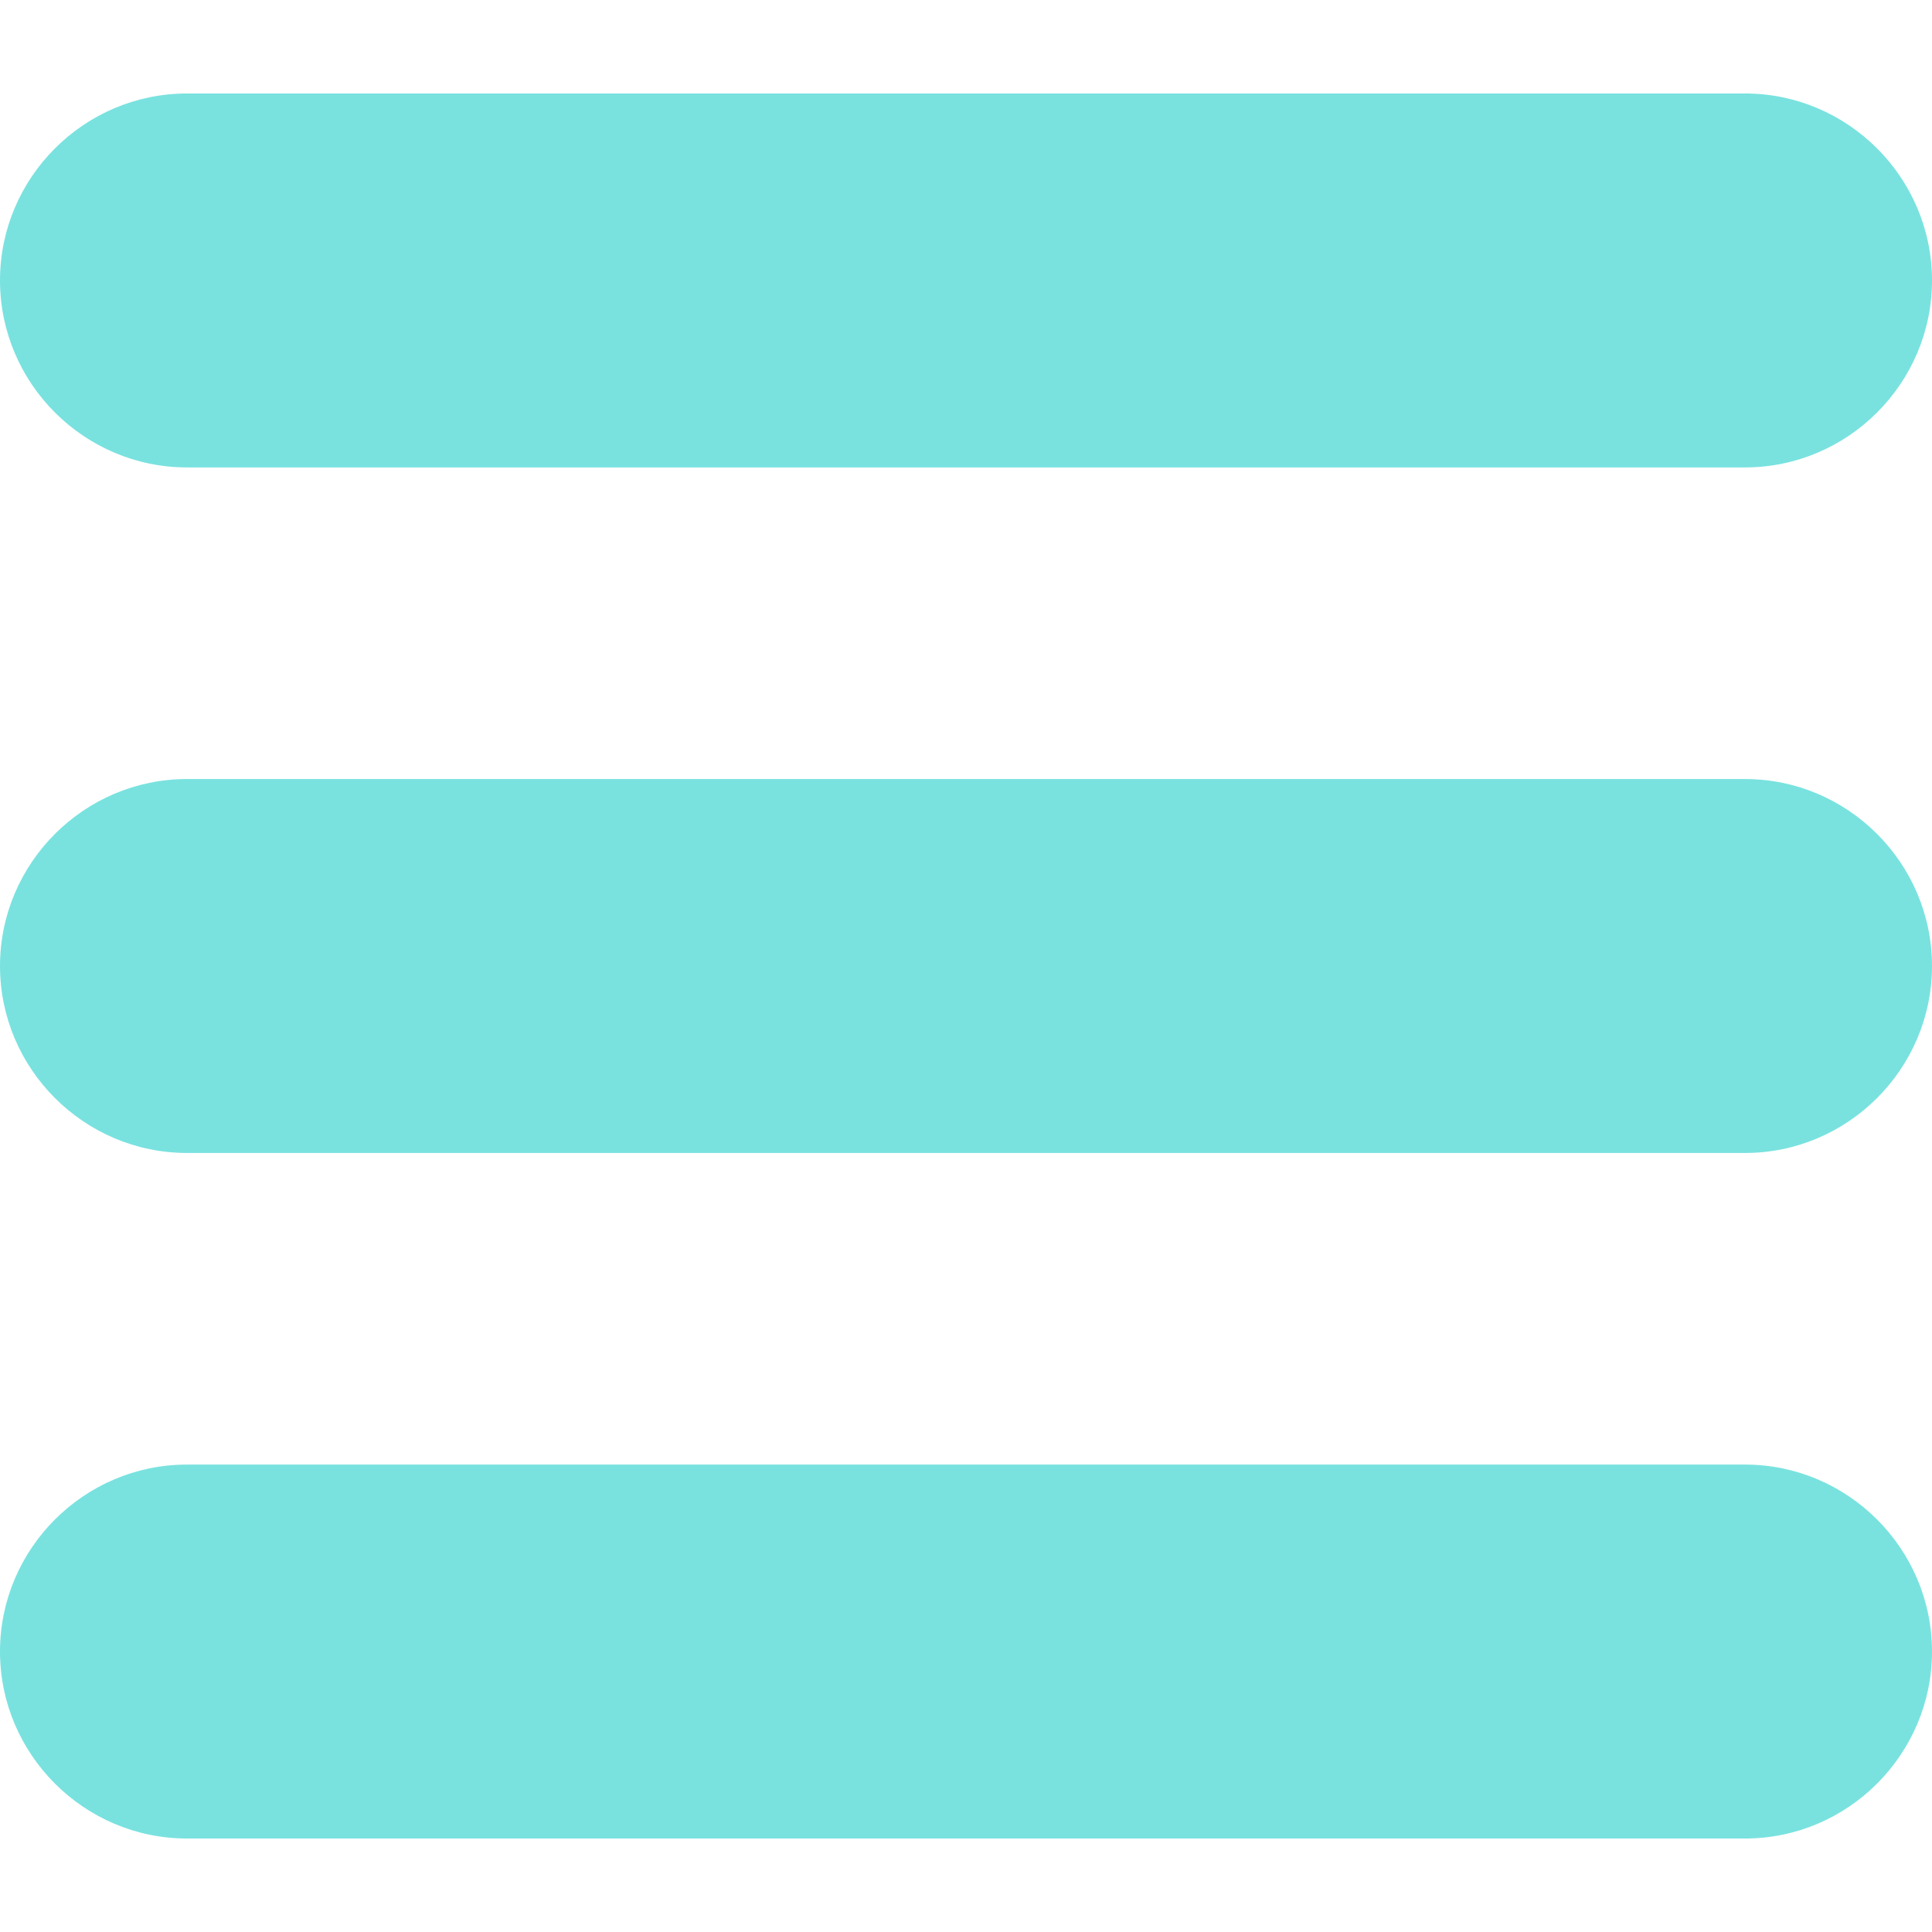
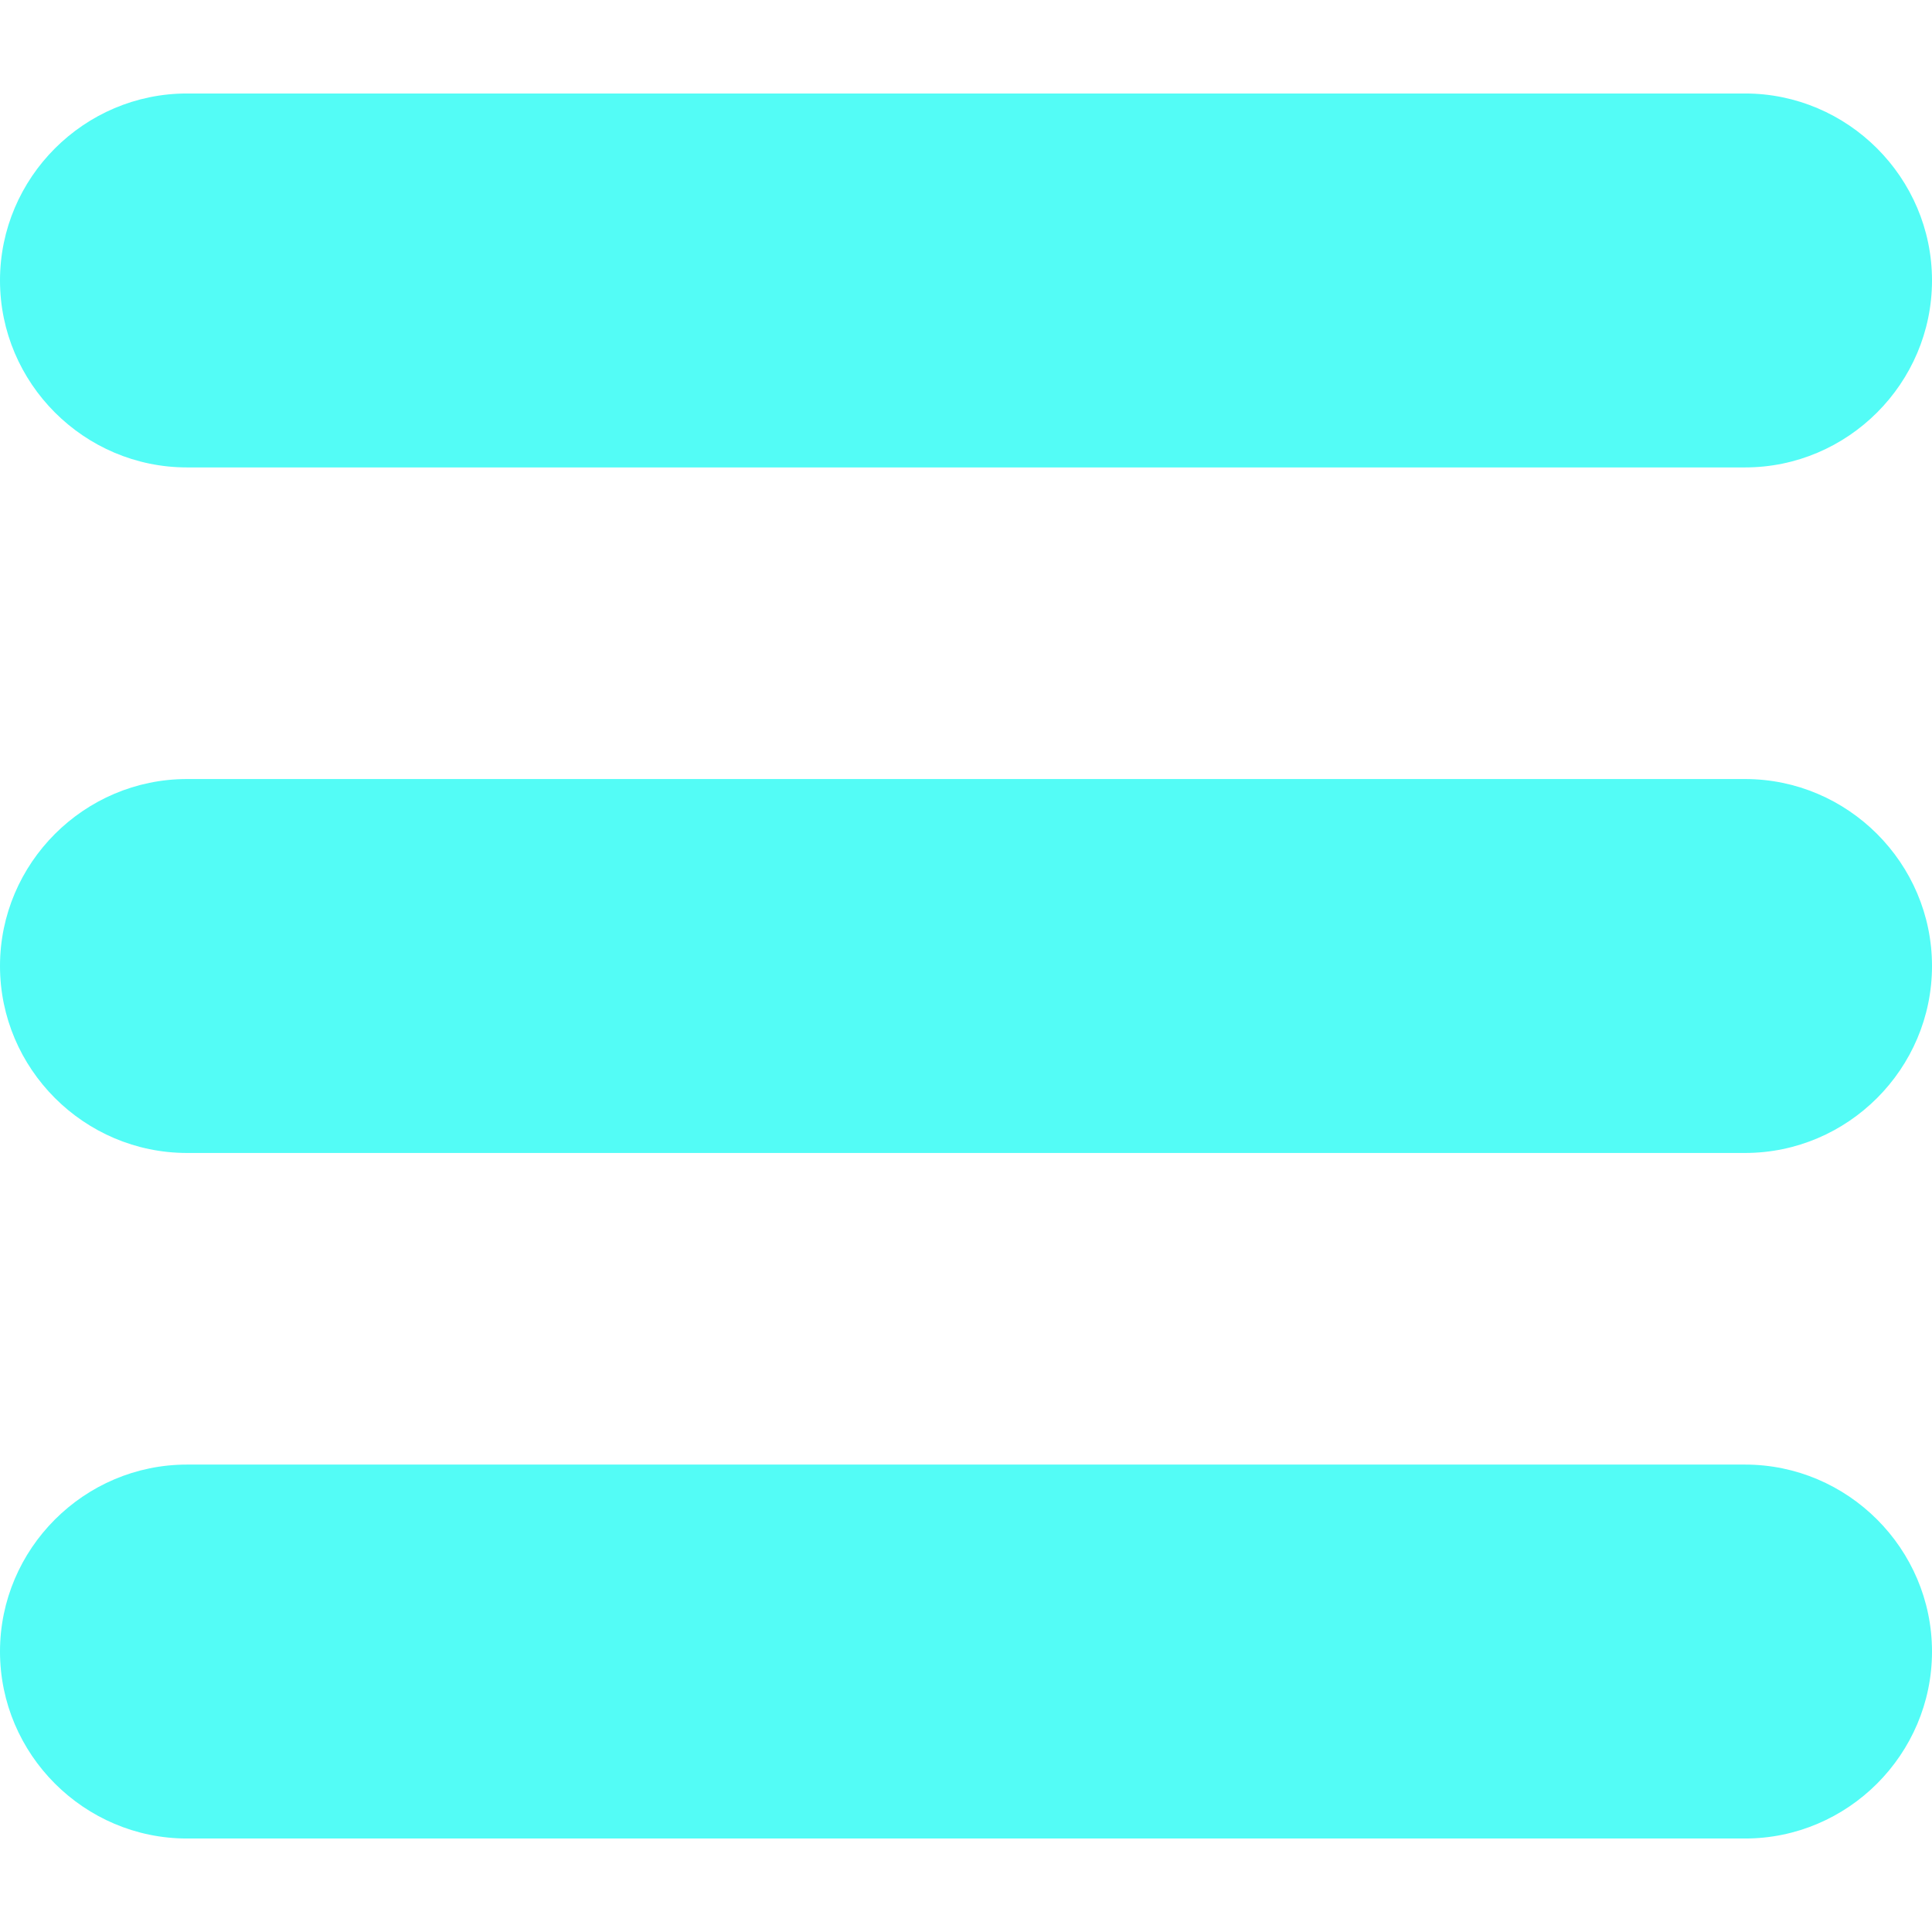
<svg xmlns="http://www.w3.org/2000/svg" version="1.1" id="Capa_1" x="0px" y="0px" width="124px" height="124px" viewBox="0 0 124 124" style="enable-background:new 0 0 124 124;" xml:space="preserve">
  <g>
-     <path fill="#79E2DF" d="M112,6H12C5.4,6,0,11.4,0,18s5.4,12,12,12h100c6.6,0,12-5.4,12-12S118.6,6,112,6z" />
-     <path fill="#79E2DF" d="M112,50H12C5.4,50,0,55.4,0,62c0,6.6,5.4,12,12,12h100c6.6,0,12-5.4,12-12C124,55.4,118.6,50,112,50z" />
-     <path fill="#79E2DF" d="M112,94H12c-6.6,0-12,5.4-12,12s5.4,12,12,12h100c6.6,0,12-5.4,12-12S118.6,94,112,94z" />
+     <path fill="#53FCF6" d="M112,6H12C5.4,6,0,11.4,0,18s5.4,12,12,12h100c6.6,0,12-5.4,12-12S118.6,6,112,6z" />
+     <path fill="#53FCF6" d="M112,50H12C5.4,50,0,55.4,0,62c0,6.6,5.4,12,12,12h100c6.6,0,12-5.4,12-12C124,55.4,118.6,50,112,50z" />
+     <path fill="#53FCF6" d="M112,94H12c-6.6,0-12,5.4-12,12s5.4,12,12,12h100c6.6,0,12-5.4,12-12S118.6,94,112,94z" />
  </g>
  <g>
</g>
  <g>
</g>
  <g>
</g>
  <g>
</g>
  <g>
</g>
  <g>
</g>
  <g>
</g>
  <g>
</g>
  <g>
</g>
  <g>
</g>
  <g>
</g>
  <g>
</g>
  <g>
</g>
  <g>
</g>
  <g>
</g>
</svg>
